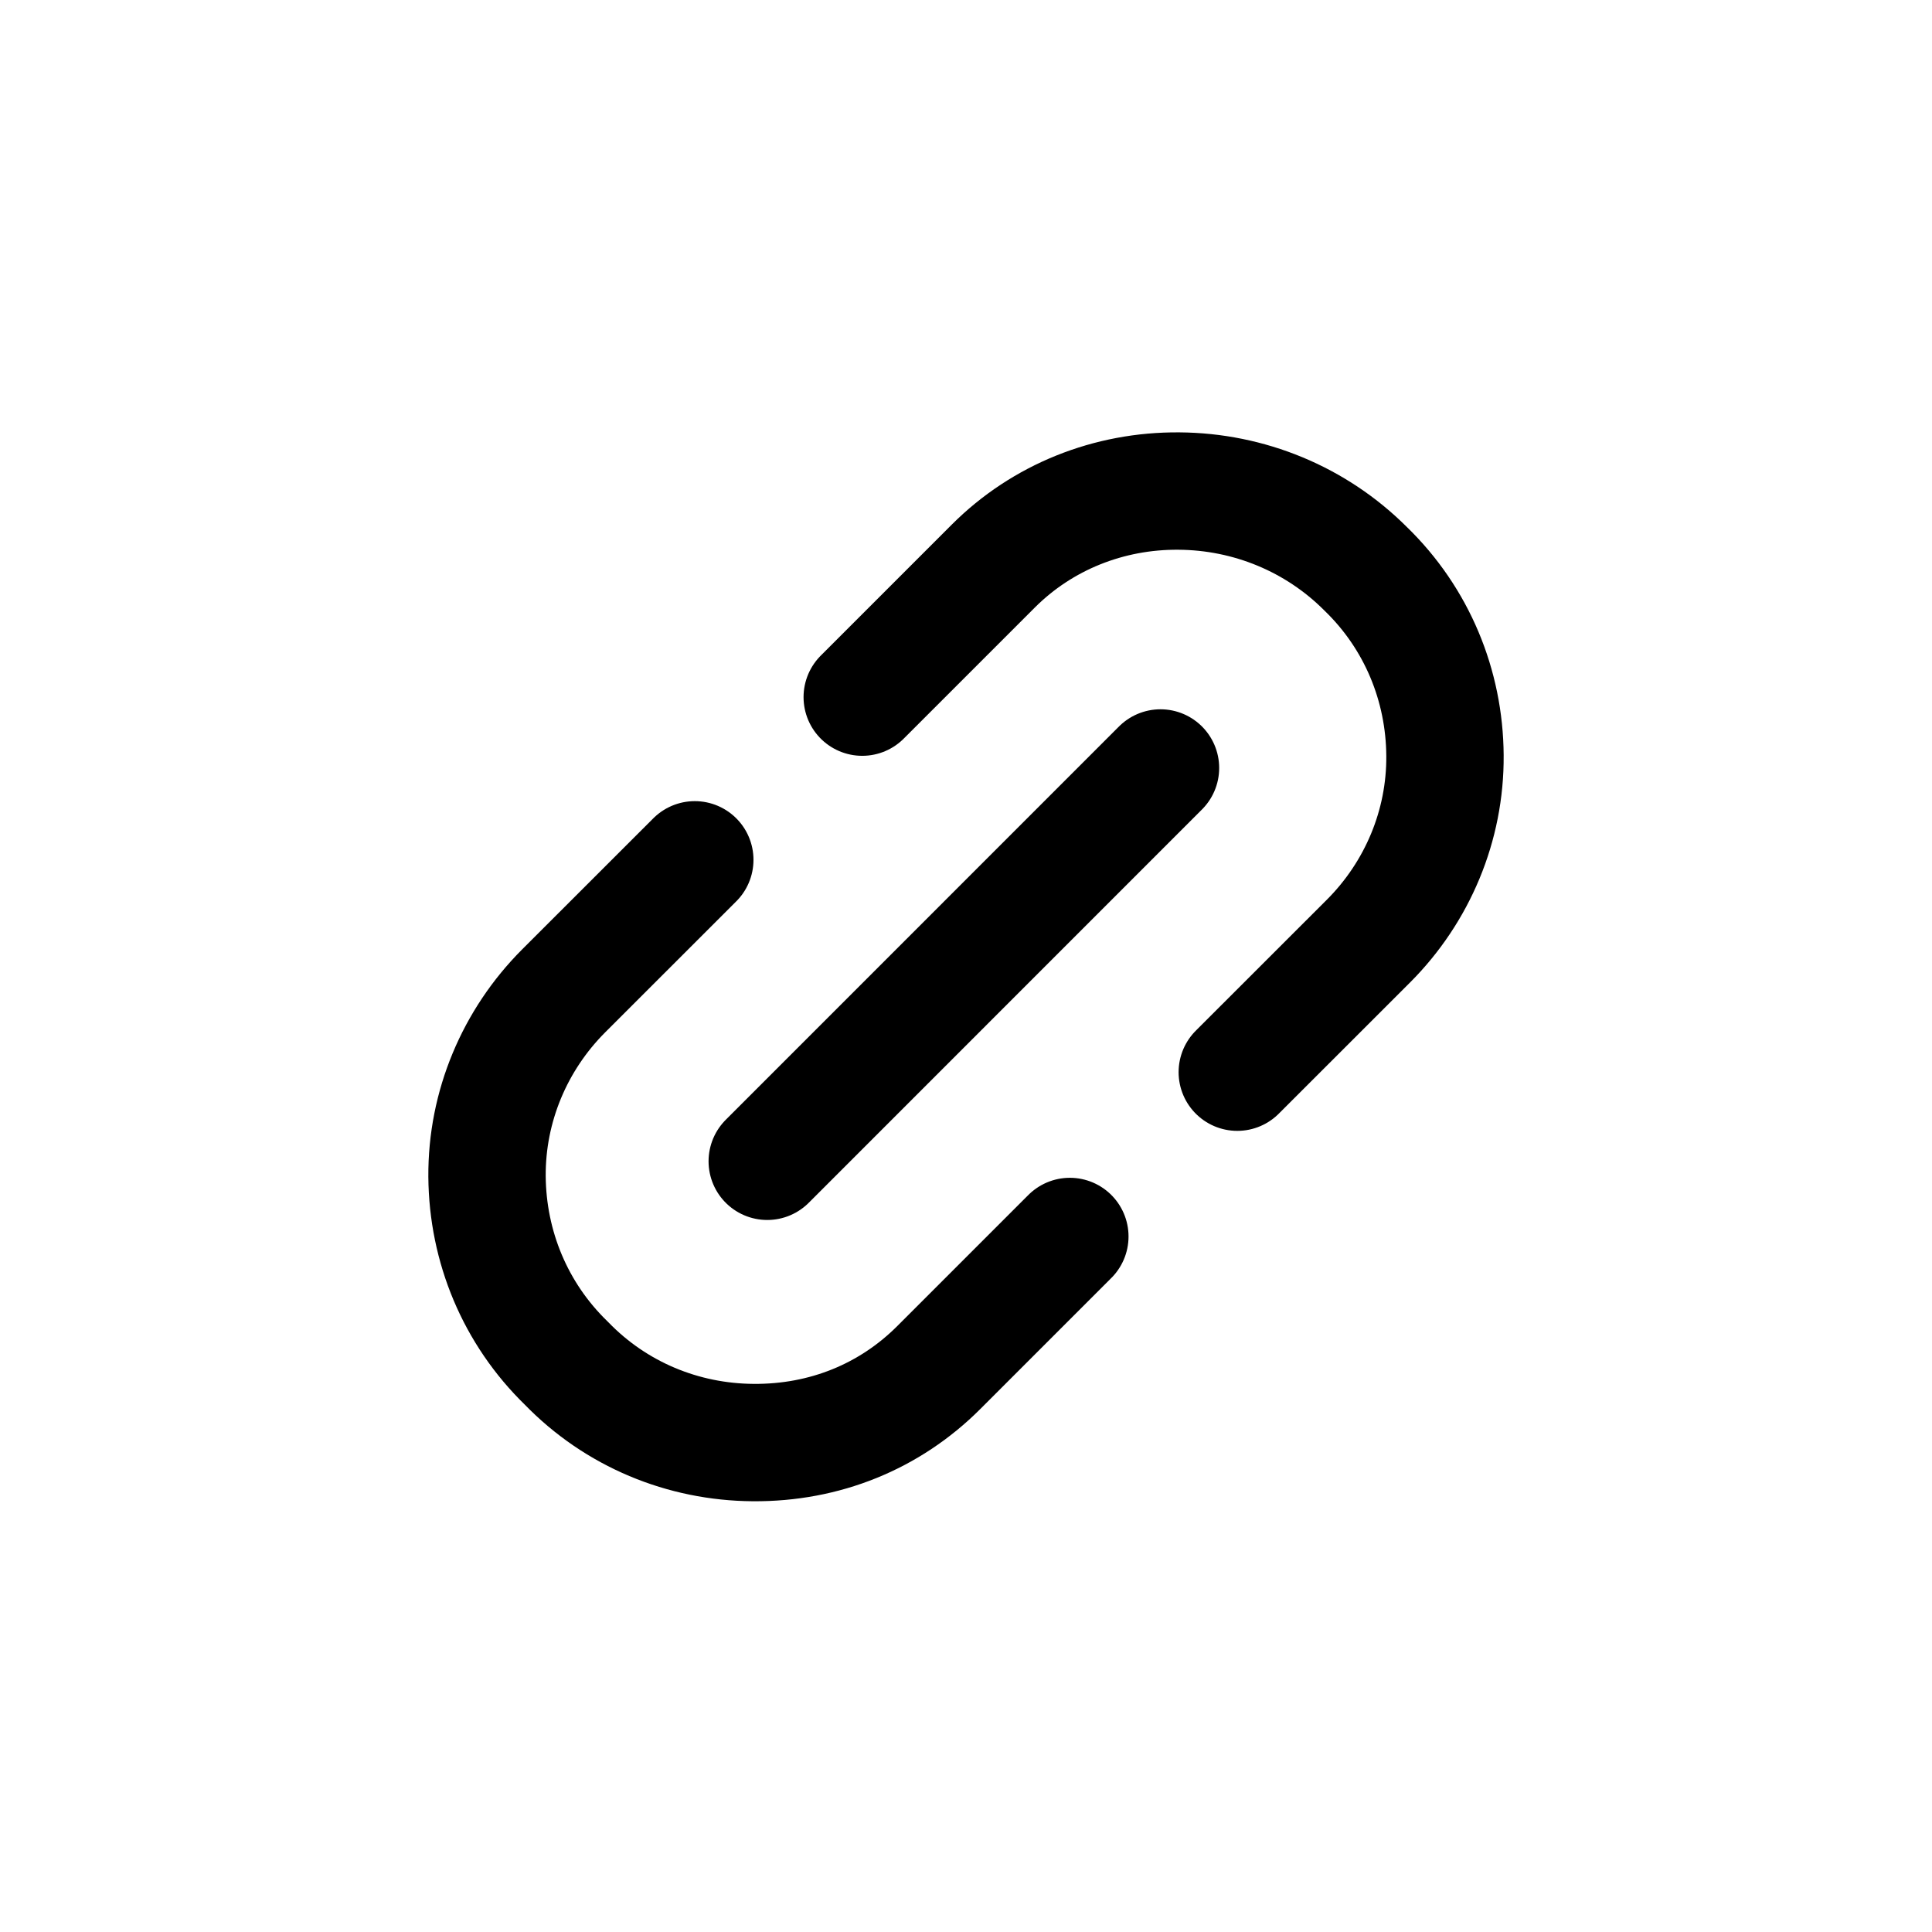
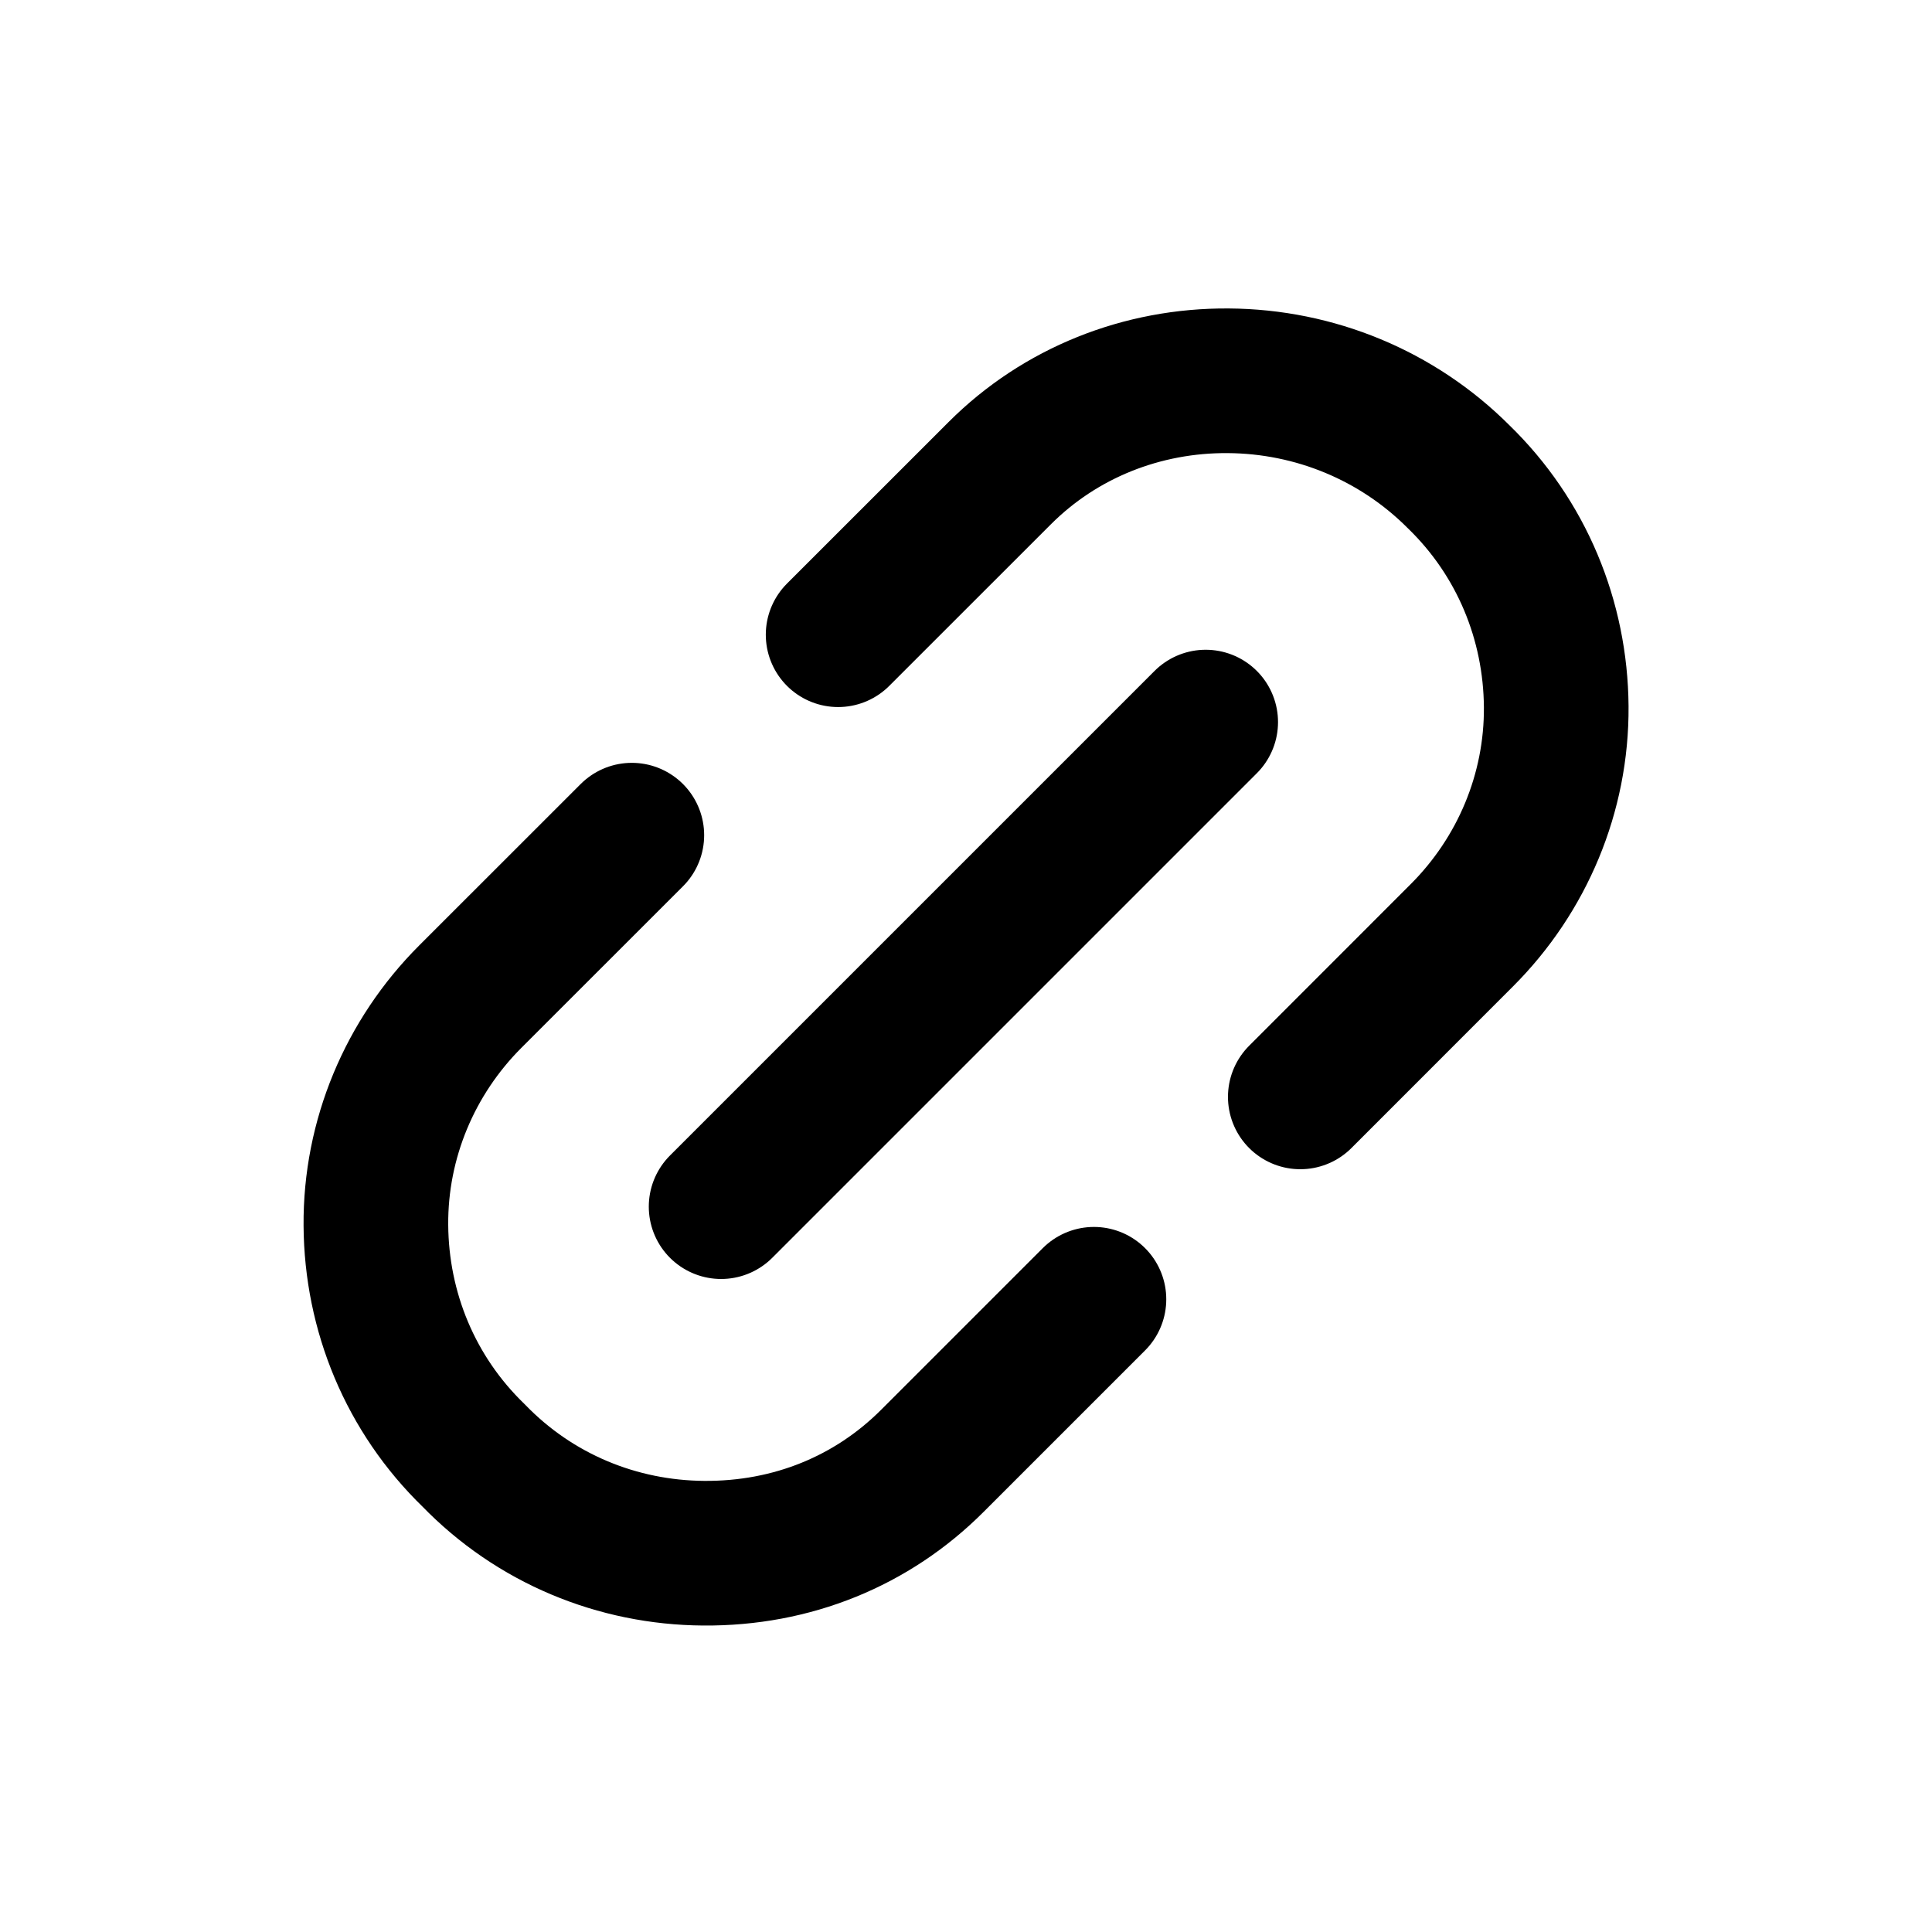
- <svg xmlns="http://www.w3.org/2000/svg" width="24" height="24" viewBox="0 0 24 24" fill="none">
-   <path d="M8.631 10.681L7.002 12.309C6.394 12.918 6.044 13.745 6.05 14.615C6.057 15.485 6.399 16.317 7.036 16.935C7.653 17.572 8.486 17.914 9.356 17.92C10.245 17.927 11.053 17.597 11.662 16.988L13.29 15.36M15.37 13.319L16.999 11.691C17.607 11.083 17.957 10.255 17.95 9.385C17.944 8.516 17.602 7.683 16.965 7.066C16.348 6.448 15.515 6.106 14.645 6.1C13.775 6.093 12.948 6.423 12.339 7.032L10.711 8.66M9.531 14.426L14.416 9.54" stroke="currentColor" stroke-width="1.458" stroke-linecap="round" stroke-linejoin="round" />
+ <svg xmlns="http://www.w3.org/2000/svg" width="32" height="32" viewBox="0 0 32 32" fill="none">
+   <path d="M10.465 13.833L7.789 16.508C6.79 17.507 6.215 18.867 6.226 20.296C6.236 21.725 6.798 23.093 7.845 24.107C8.859 25.154 10.227 25.716 11.656 25.726C13.117 25.737 14.445 25.195 15.444 24.195L18.119 21.52M21.537 18.168L24.212 15.492C25.212 14.493 25.786 13.134 25.776 11.705C25.765 10.276 25.203 8.908 24.157 7.894C23.143 6.88 21.775 6.317 20.346 6.307C18.917 6.296 17.557 6.838 16.558 7.838L13.882 10.513M11.944 19.986L19.97 11.96" stroke="currentColor" stroke-width="2.396" stroke-linecap="round" stroke-linejoin="round" />
</svg>
